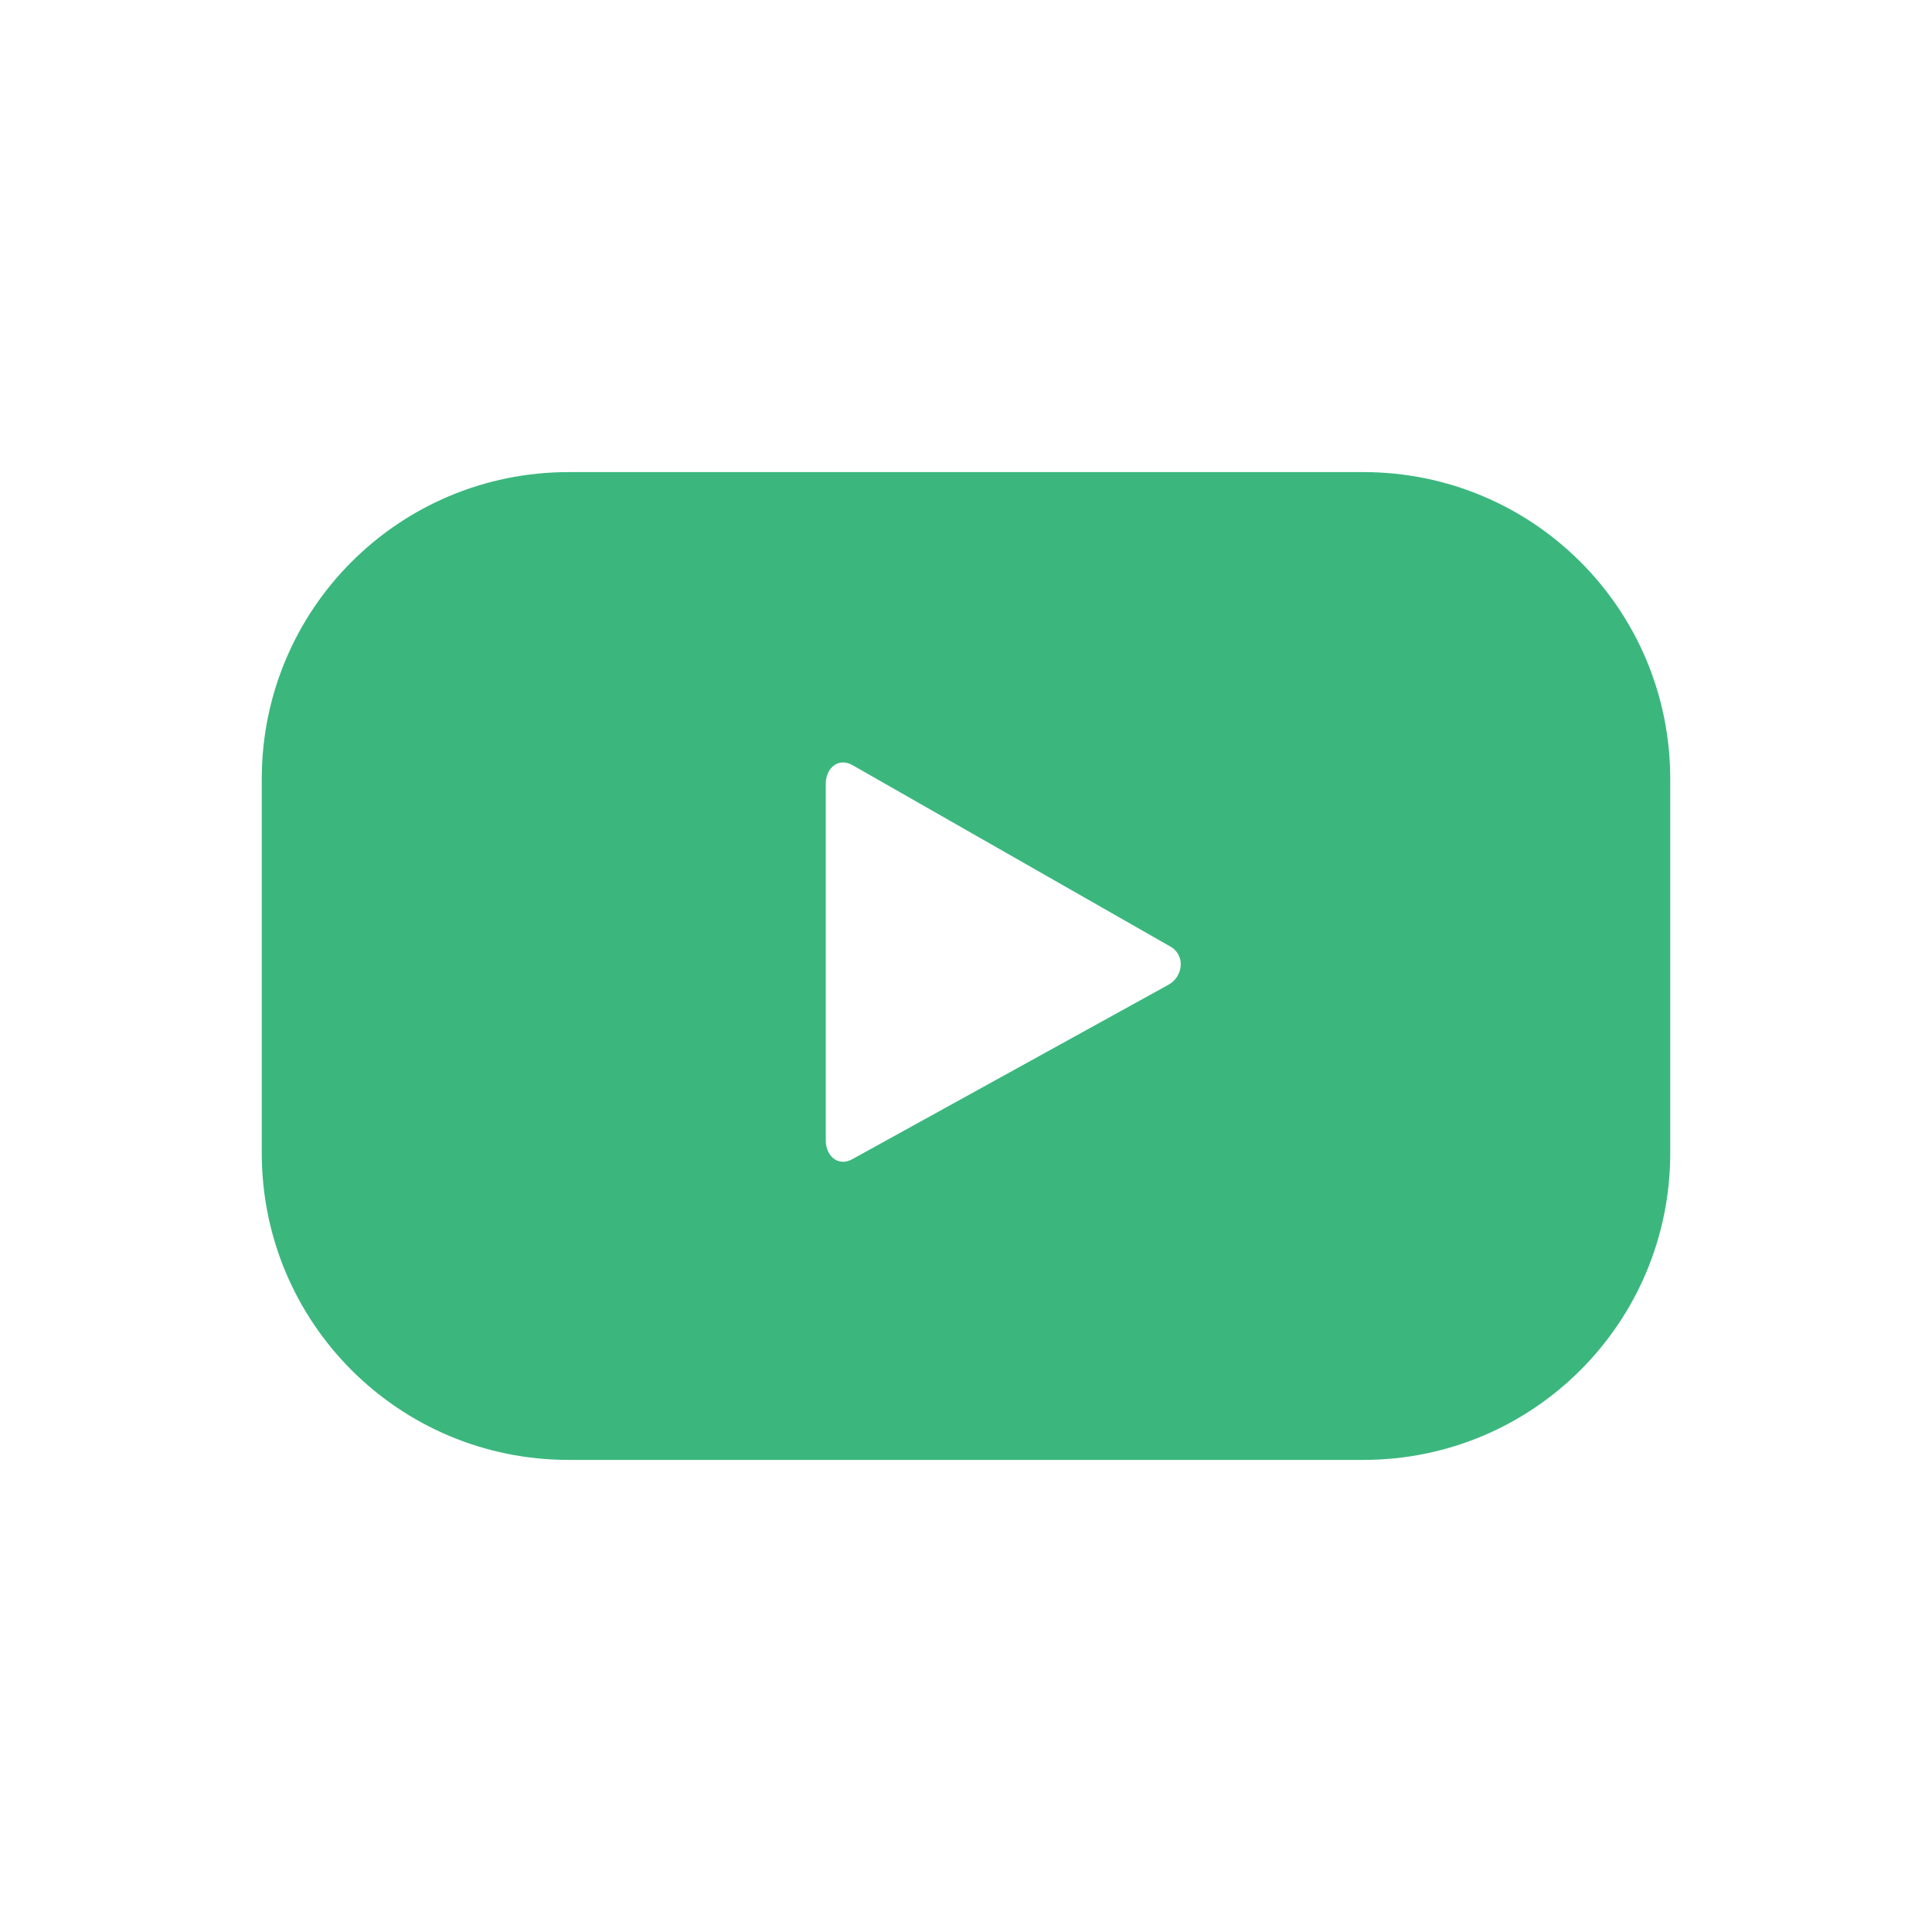
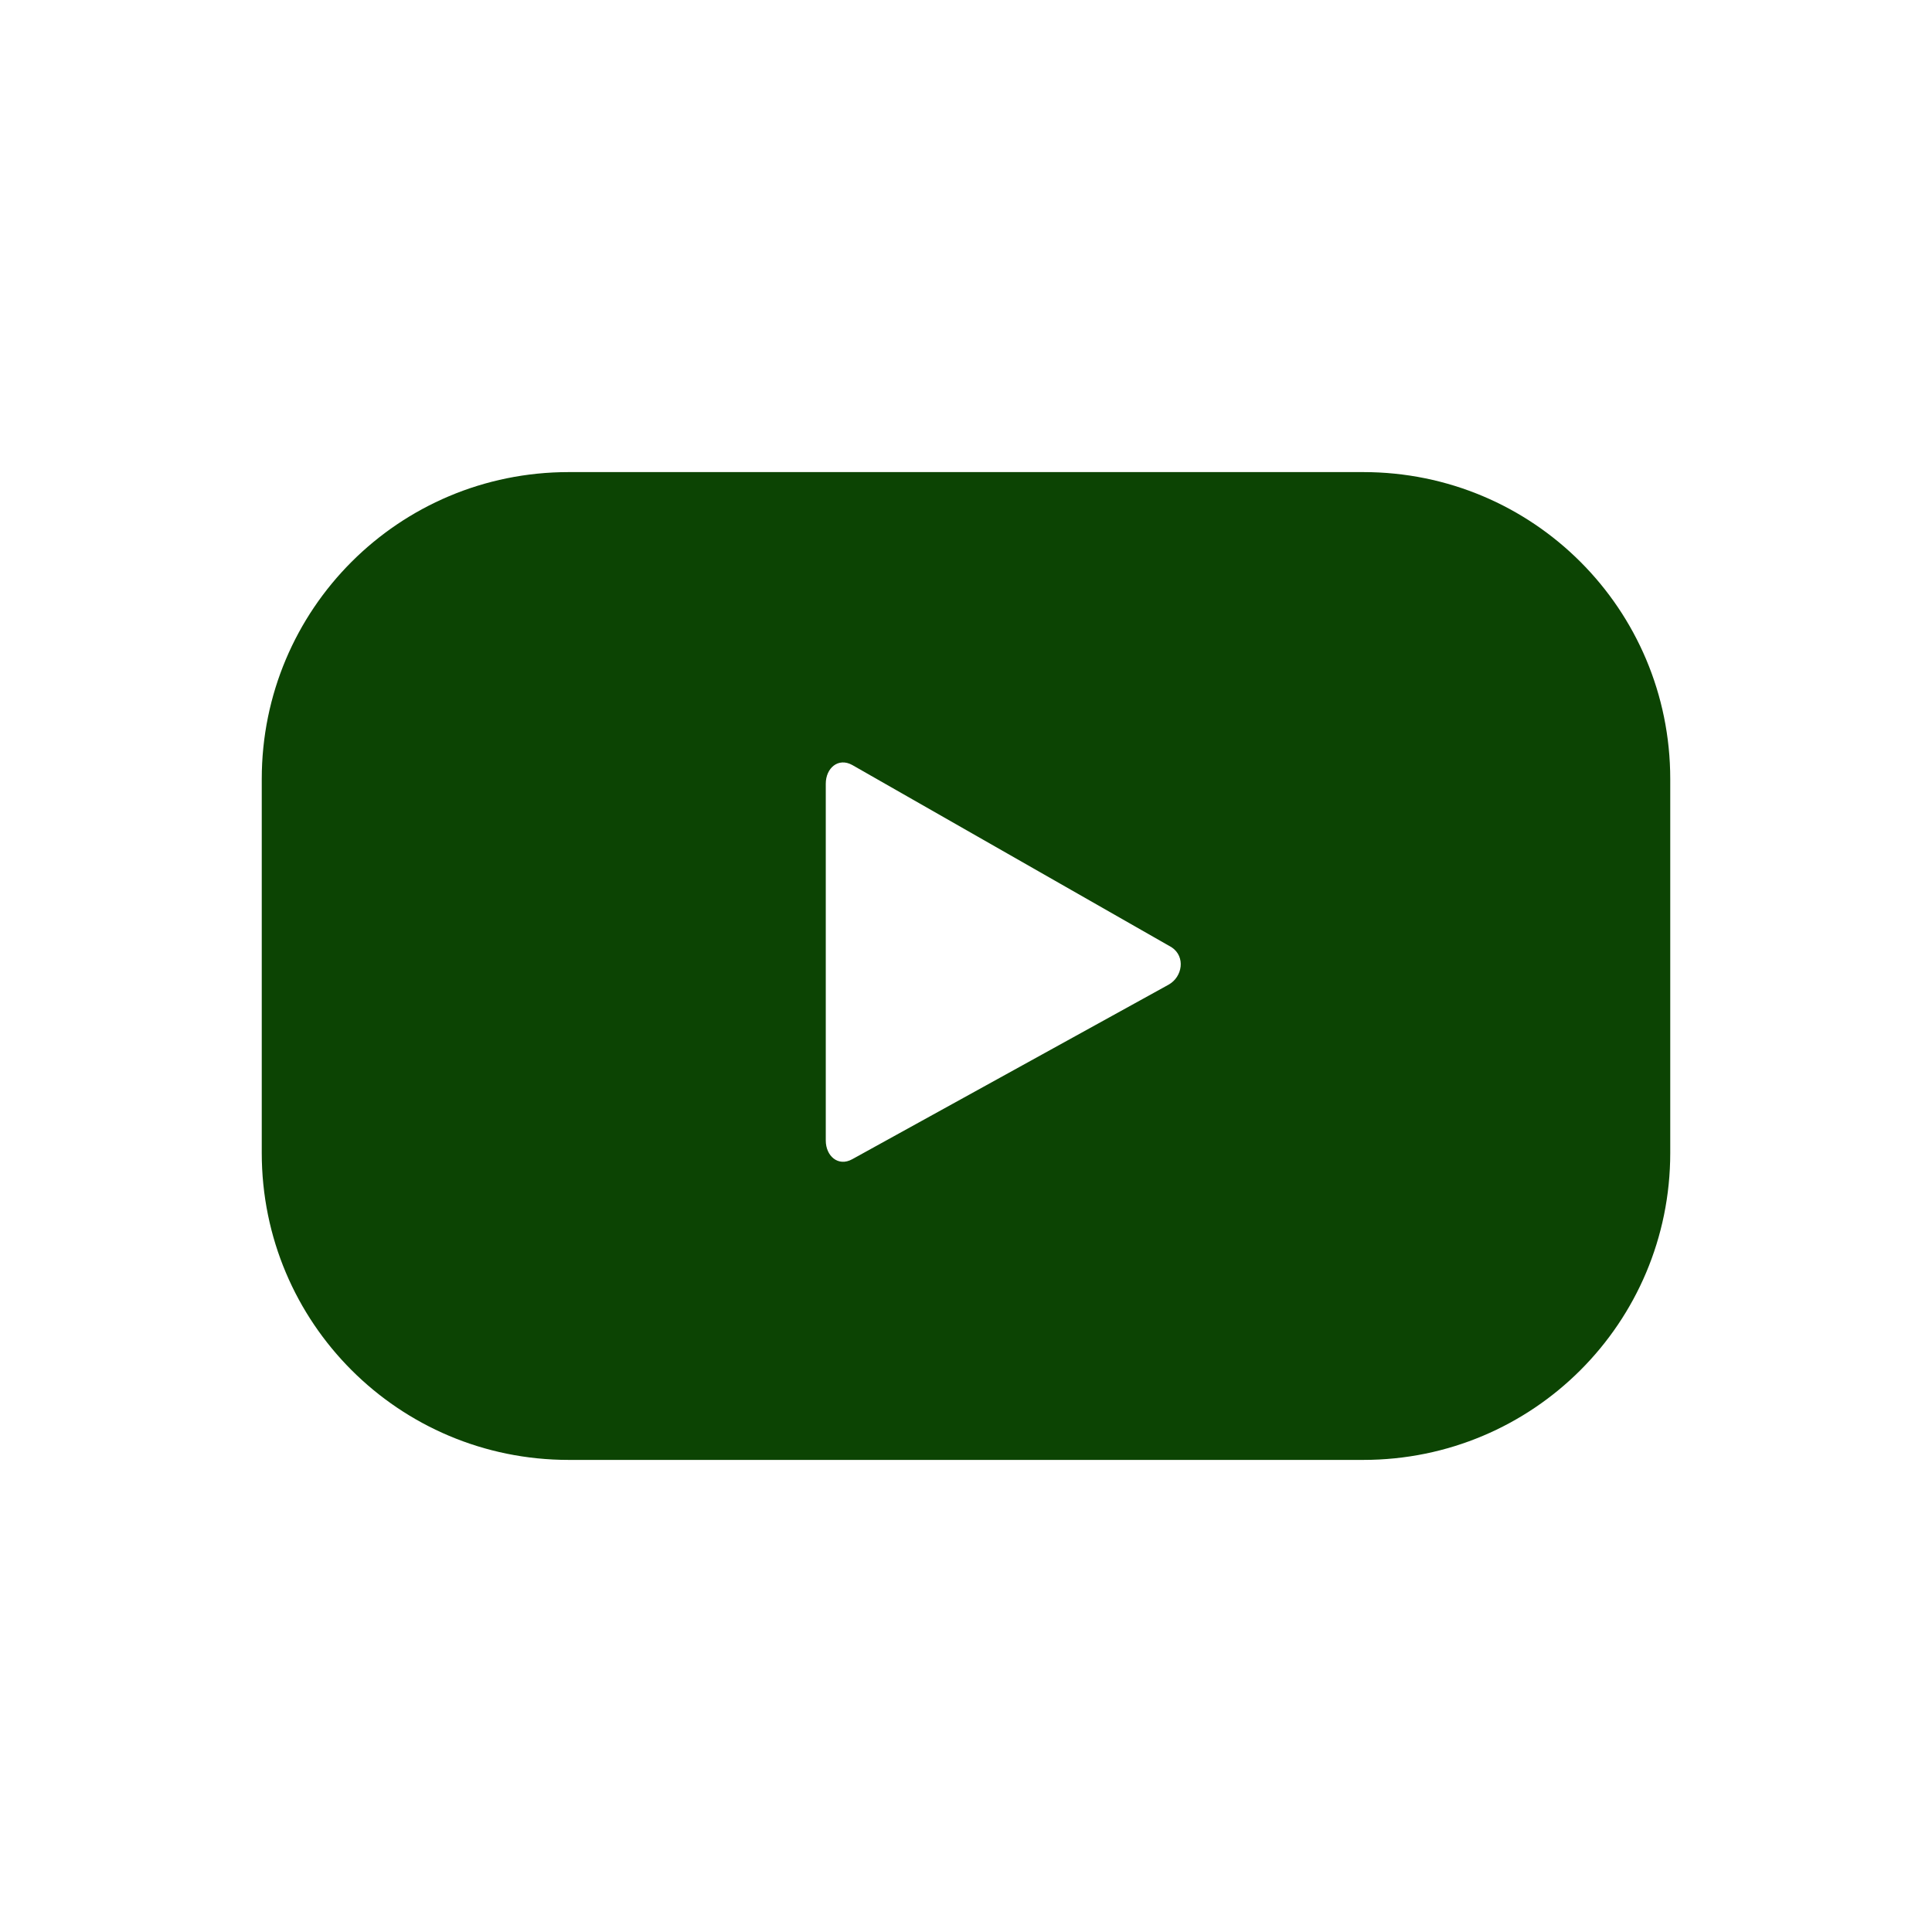
<svg xmlns="http://www.w3.org/2000/svg" enable-background="new 0 0 124 124" viewBox="0 0 124 124">
-   <path fill="#3BB77E" d="M107.2,50c0-10.9-8.8-19.7-19.7-19.7h-51c-10.9,0-19.7,8.8-19.7,19.7V74     c0,10.9,8.8,19.7,19.7,19.7h51c10.9,0,19.7-8.8,19.7-19.7V50z M75,63.2L54.7,74.4c-0.9,0.5-1.7-0.2-1.7-1.2V50.3     c0-1,0.8-1.7,1.7-1.2l20.5,11.7C76.1,61.4,75.9,62.7,75,63.2z" />
+   <path fill="#0c4403" d="M107.2,50c0-10.9-8.8-19.7-19.7-19.7h-51c-10.9,0-19.7,8.8-19.7,19.7V74     c0,10.9,8.8,19.7,19.7,19.7h51c10.9,0,19.7-8.8,19.7-19.7V50z M75,63.2L54.7,74.4c-0.9,0.5-1.7-0.2-1.7-1.2V50.3     c0-1,0.8-1.7,1.7-1.2l20.5,11.7C76.1,61.4,75.9,62.7,75,63.2z" />
</svg>
